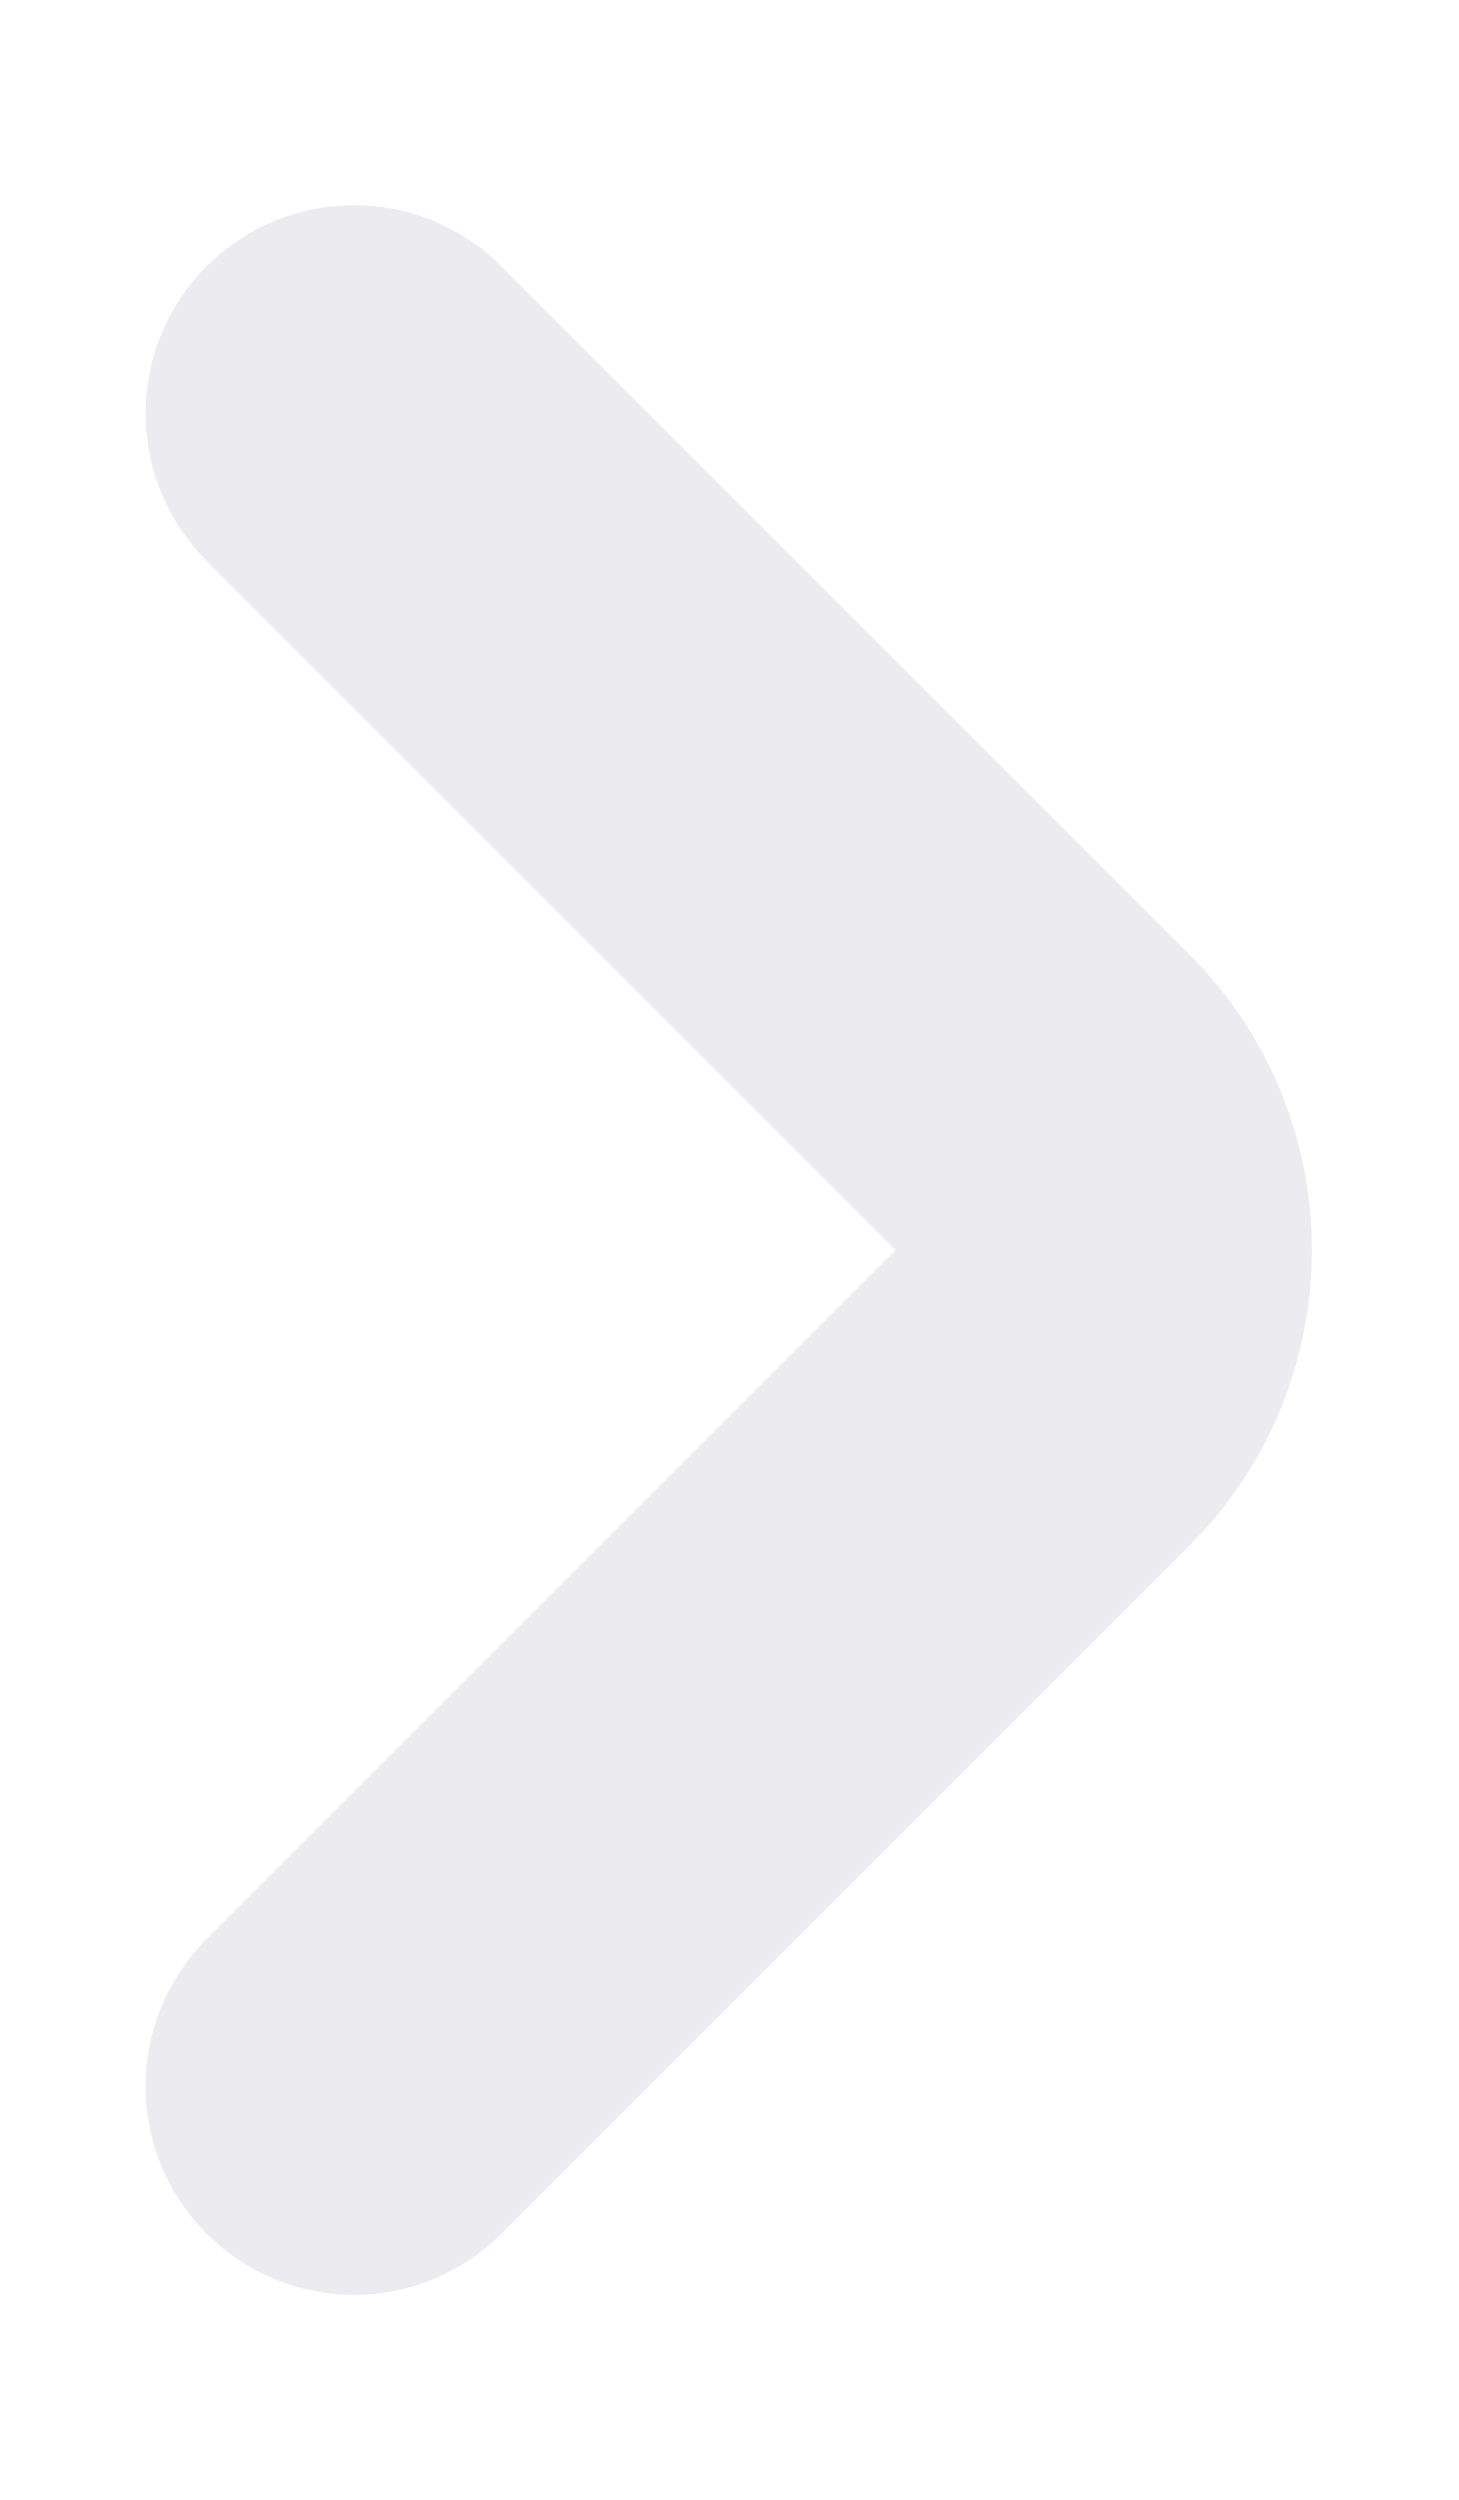
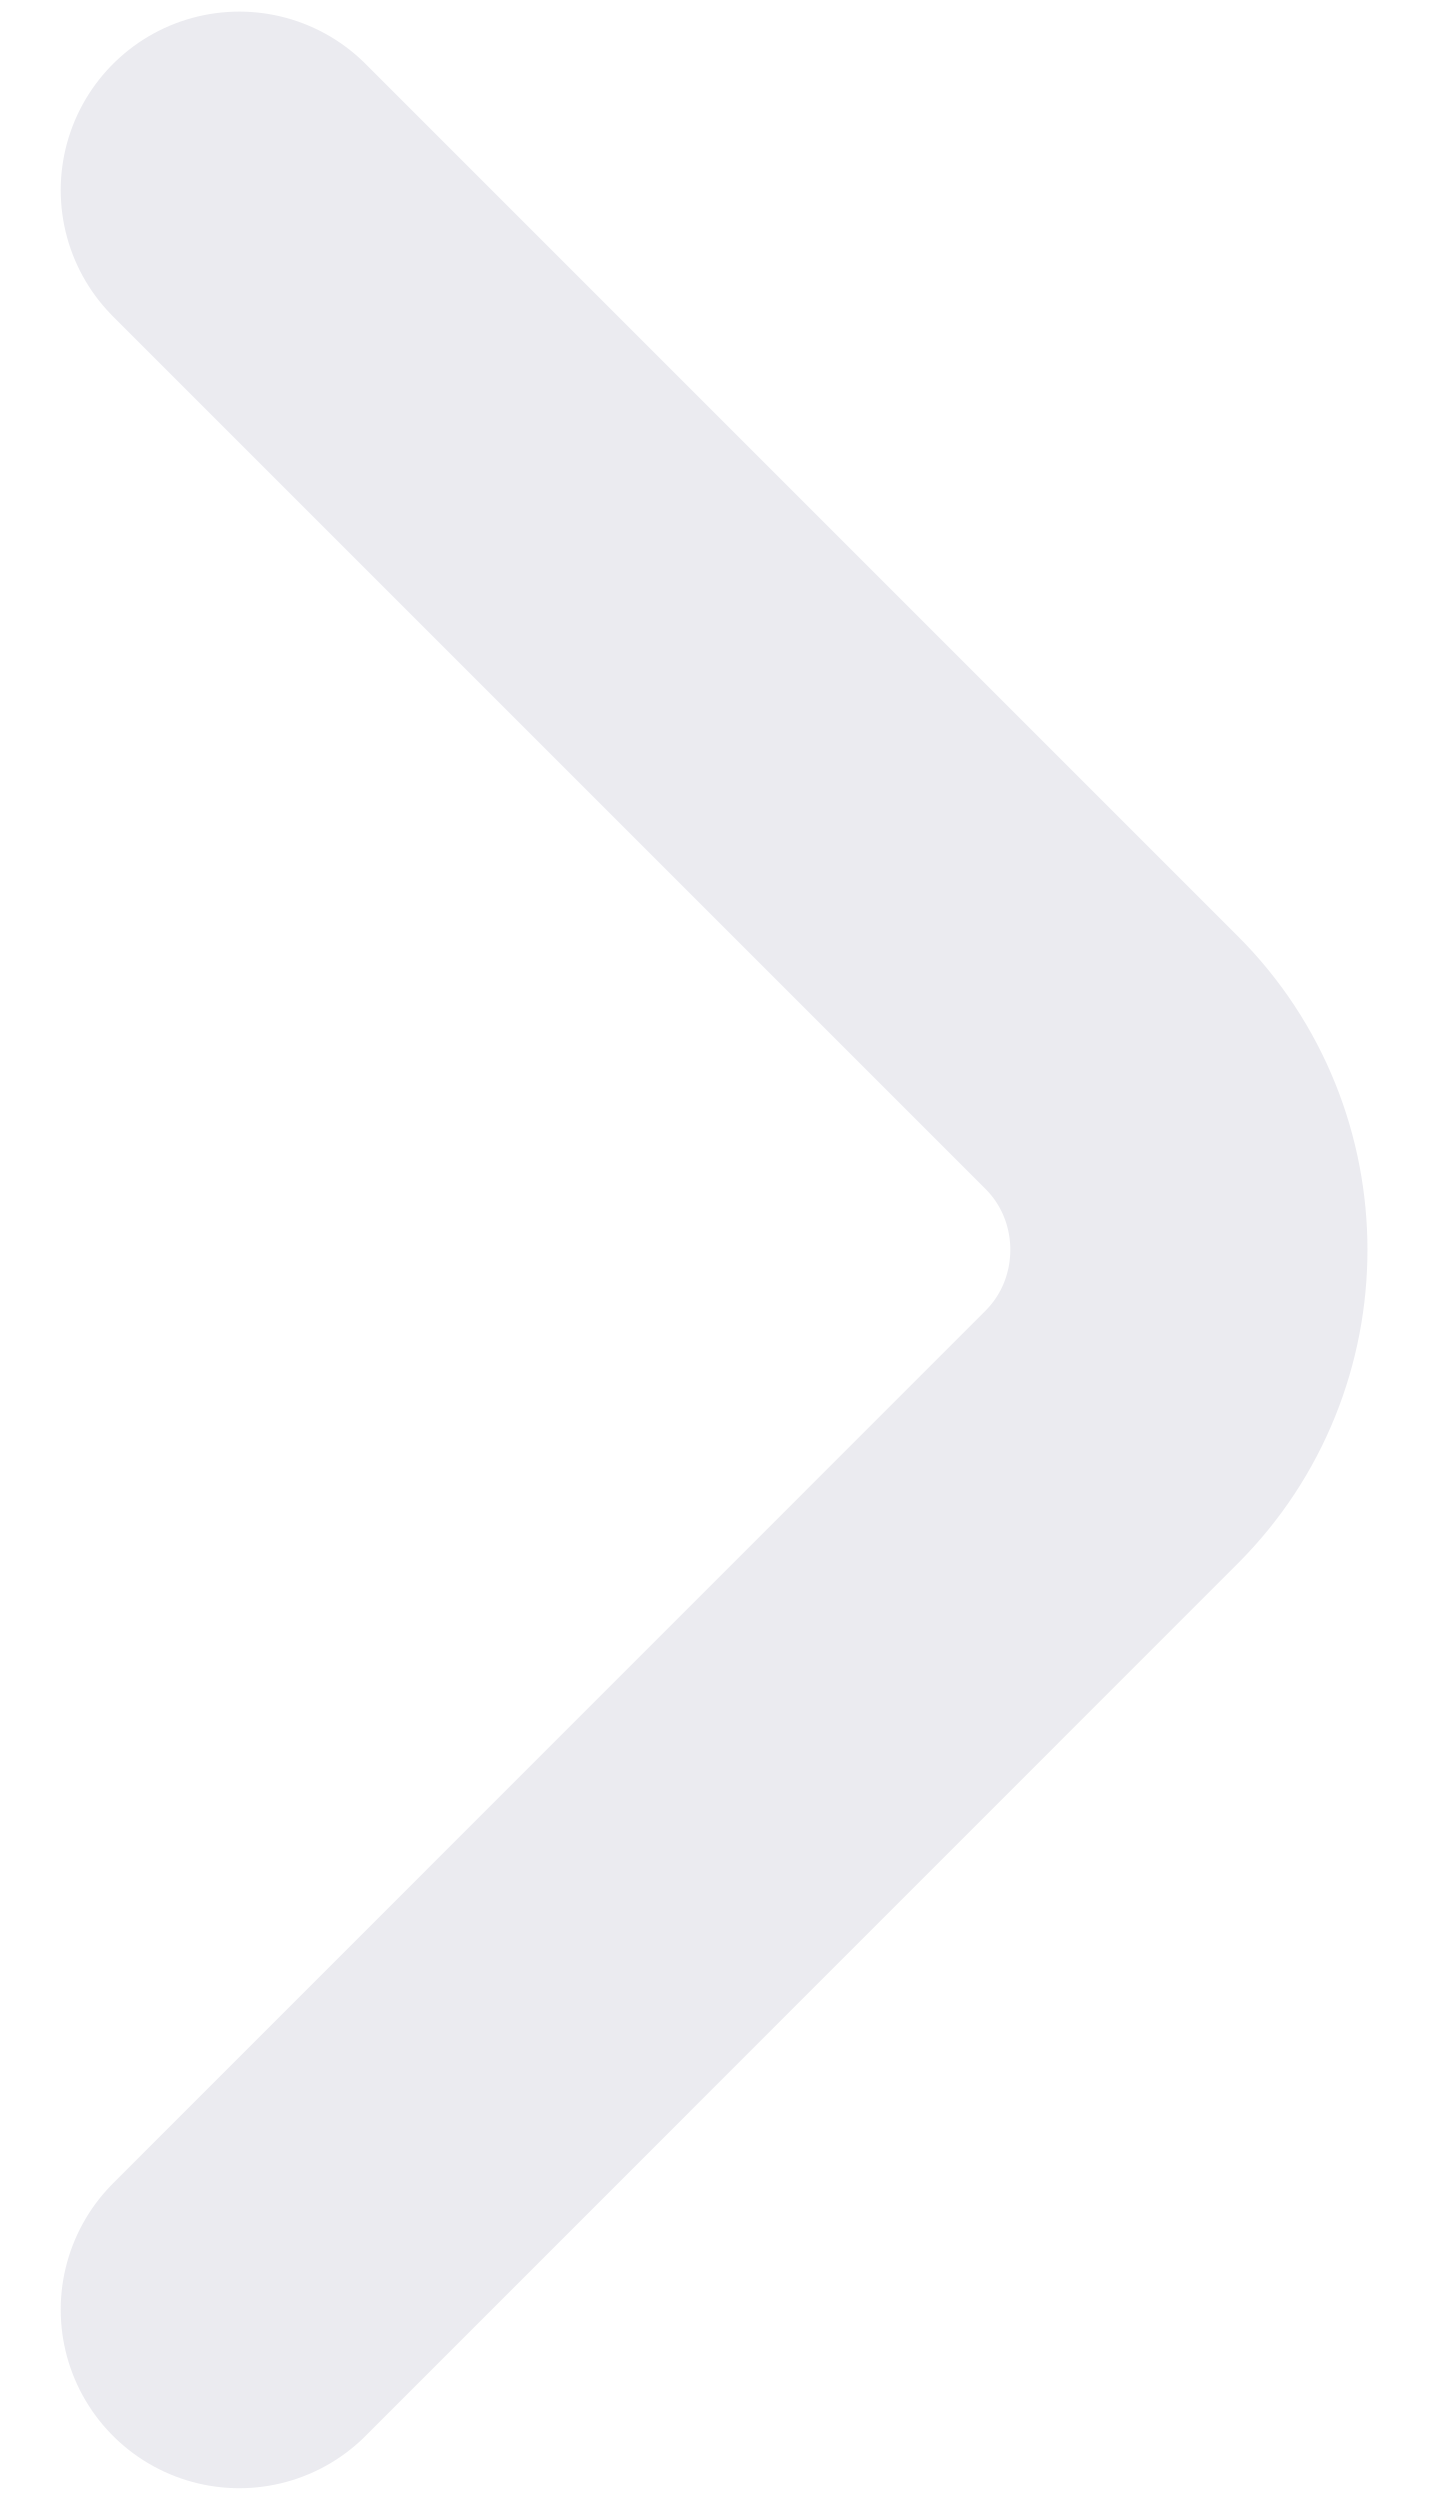
- <svg xmlns="http://www.w3.org/2000/svg" width="7" height="12" viewBox="0 0 7 12" fill="none">
-   <path d="M1.699 10.015L5.004 6.71C5.395 6.319 5.395 5.681 5.004 5.29L1.699 1.985" stroke="#EBEBF0" stroke-width="2" stroke-miterlimit="10" stroke-linecap="round" stroke-linejoin="round" />
+ <svg xmlns="http://www.w3.org/2000/svg" width="8" height="14" viewBox="0 0 8 14" fill="none">
+   <path d="M1.34 1.065L6.225 5.95C6.802 6.527 6.802 7.471 6.225 8.048L1.34 12.934" stroke="#EBEBF0" stroke-width="2" stroke-miterlimit="10" stroke-linecap="round" stroke-linejoin="round" />
</svg>
